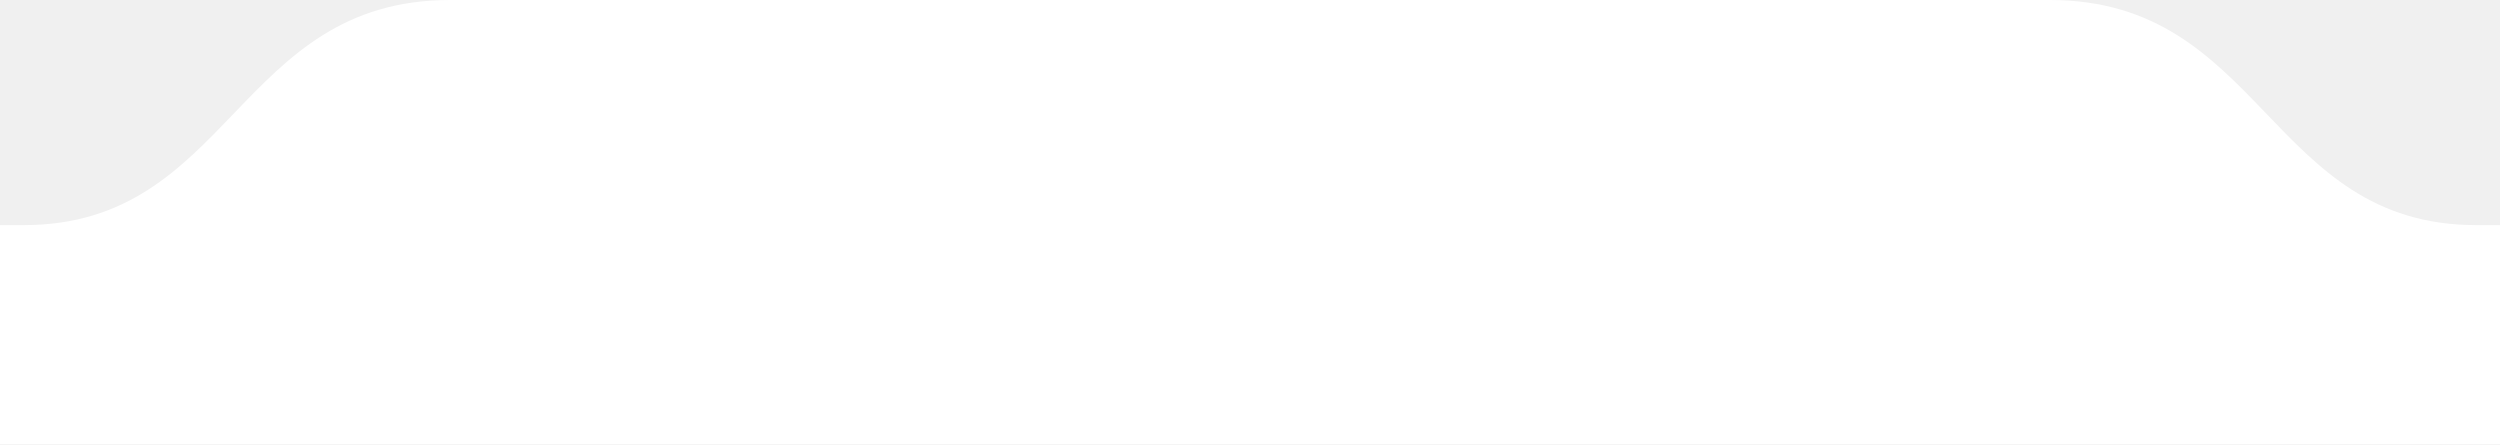
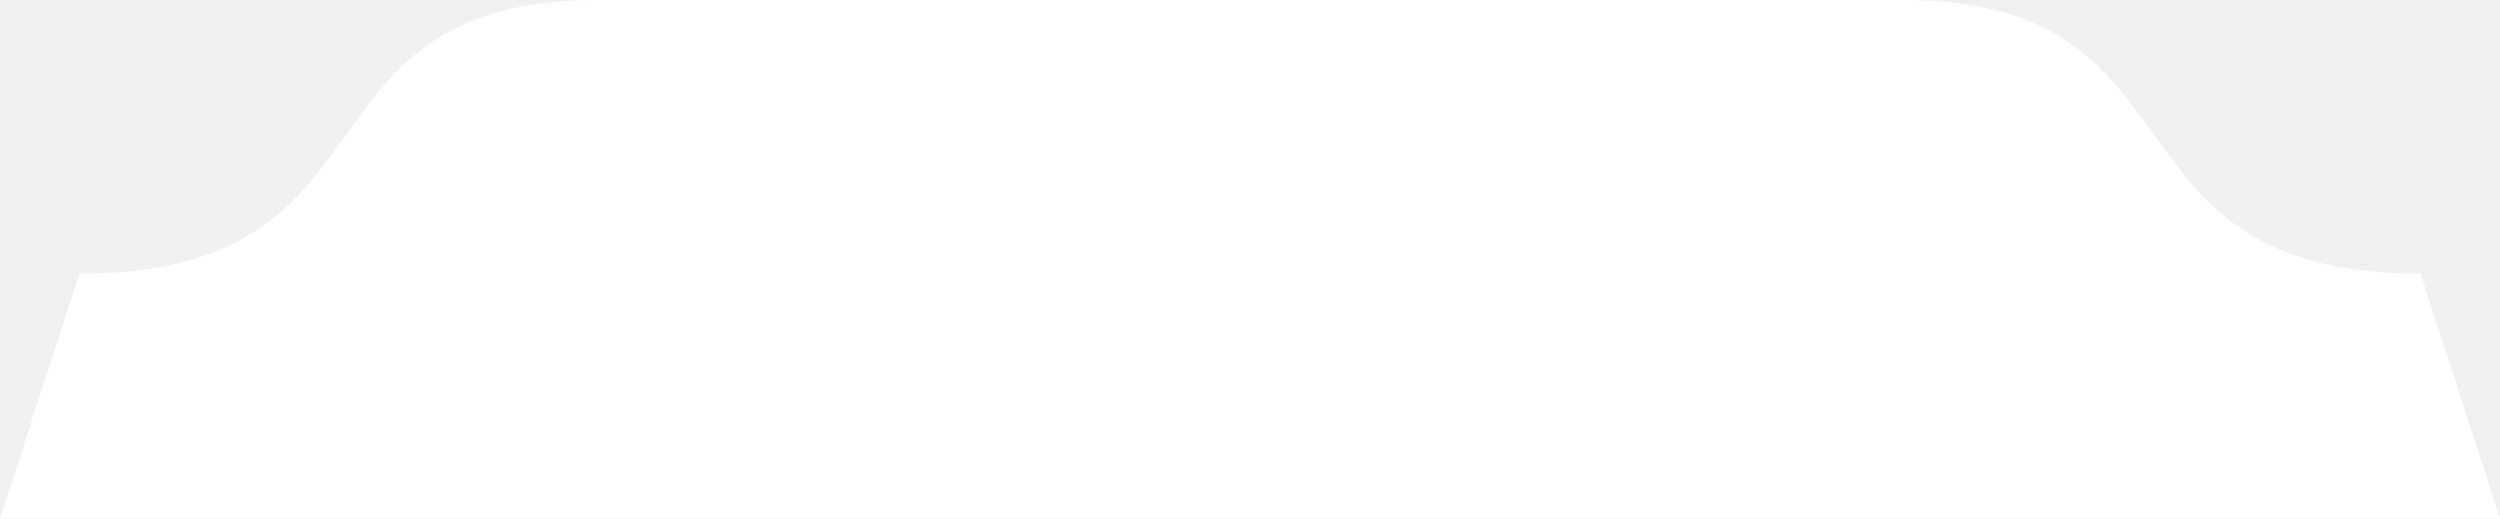
- <svg xmlns="http://www.w3.org/2000/svg" version="1.1" id="Layer_1" x="0px" y="0px" viewBox="0 0 422 75" style="enable-background:new 0 0 422 75;" xml:space="preserve">
+ <svg xmlns="http://www.w3.org/2000/svg" version="1.1" id="Layer_1" x="0px" y="0px" viewBox="0 0 422 87.5" style="enable-background:new 0 0 422 87.5;" xml:space="preserve">
  <style type="text/css">
	.st0{fill:#FFFFFF;}
</style>
-   <path class="st0" d="M418,38c-35,0-36-38-72-38C324.2,0,97.8,0,76,0C40,0,39,38,4,38c-1.3,0-2.7,0-4,0v37h422V38  C420.7,38,419.3,38,418,38z" />
+   <path class="st0" d="M408.6,46.2C352.9,46.2,374.1,0,321.2,0c-9.4,0-37.7,0-65.3,0c-36.6,0-77.2,0-89.7,0c-27.6,0-56,0-65.3,0  C47.9,0,69.1,46.2,13.4,46.2L0,87.5h422L408.6,46.2z" />
</svg>
